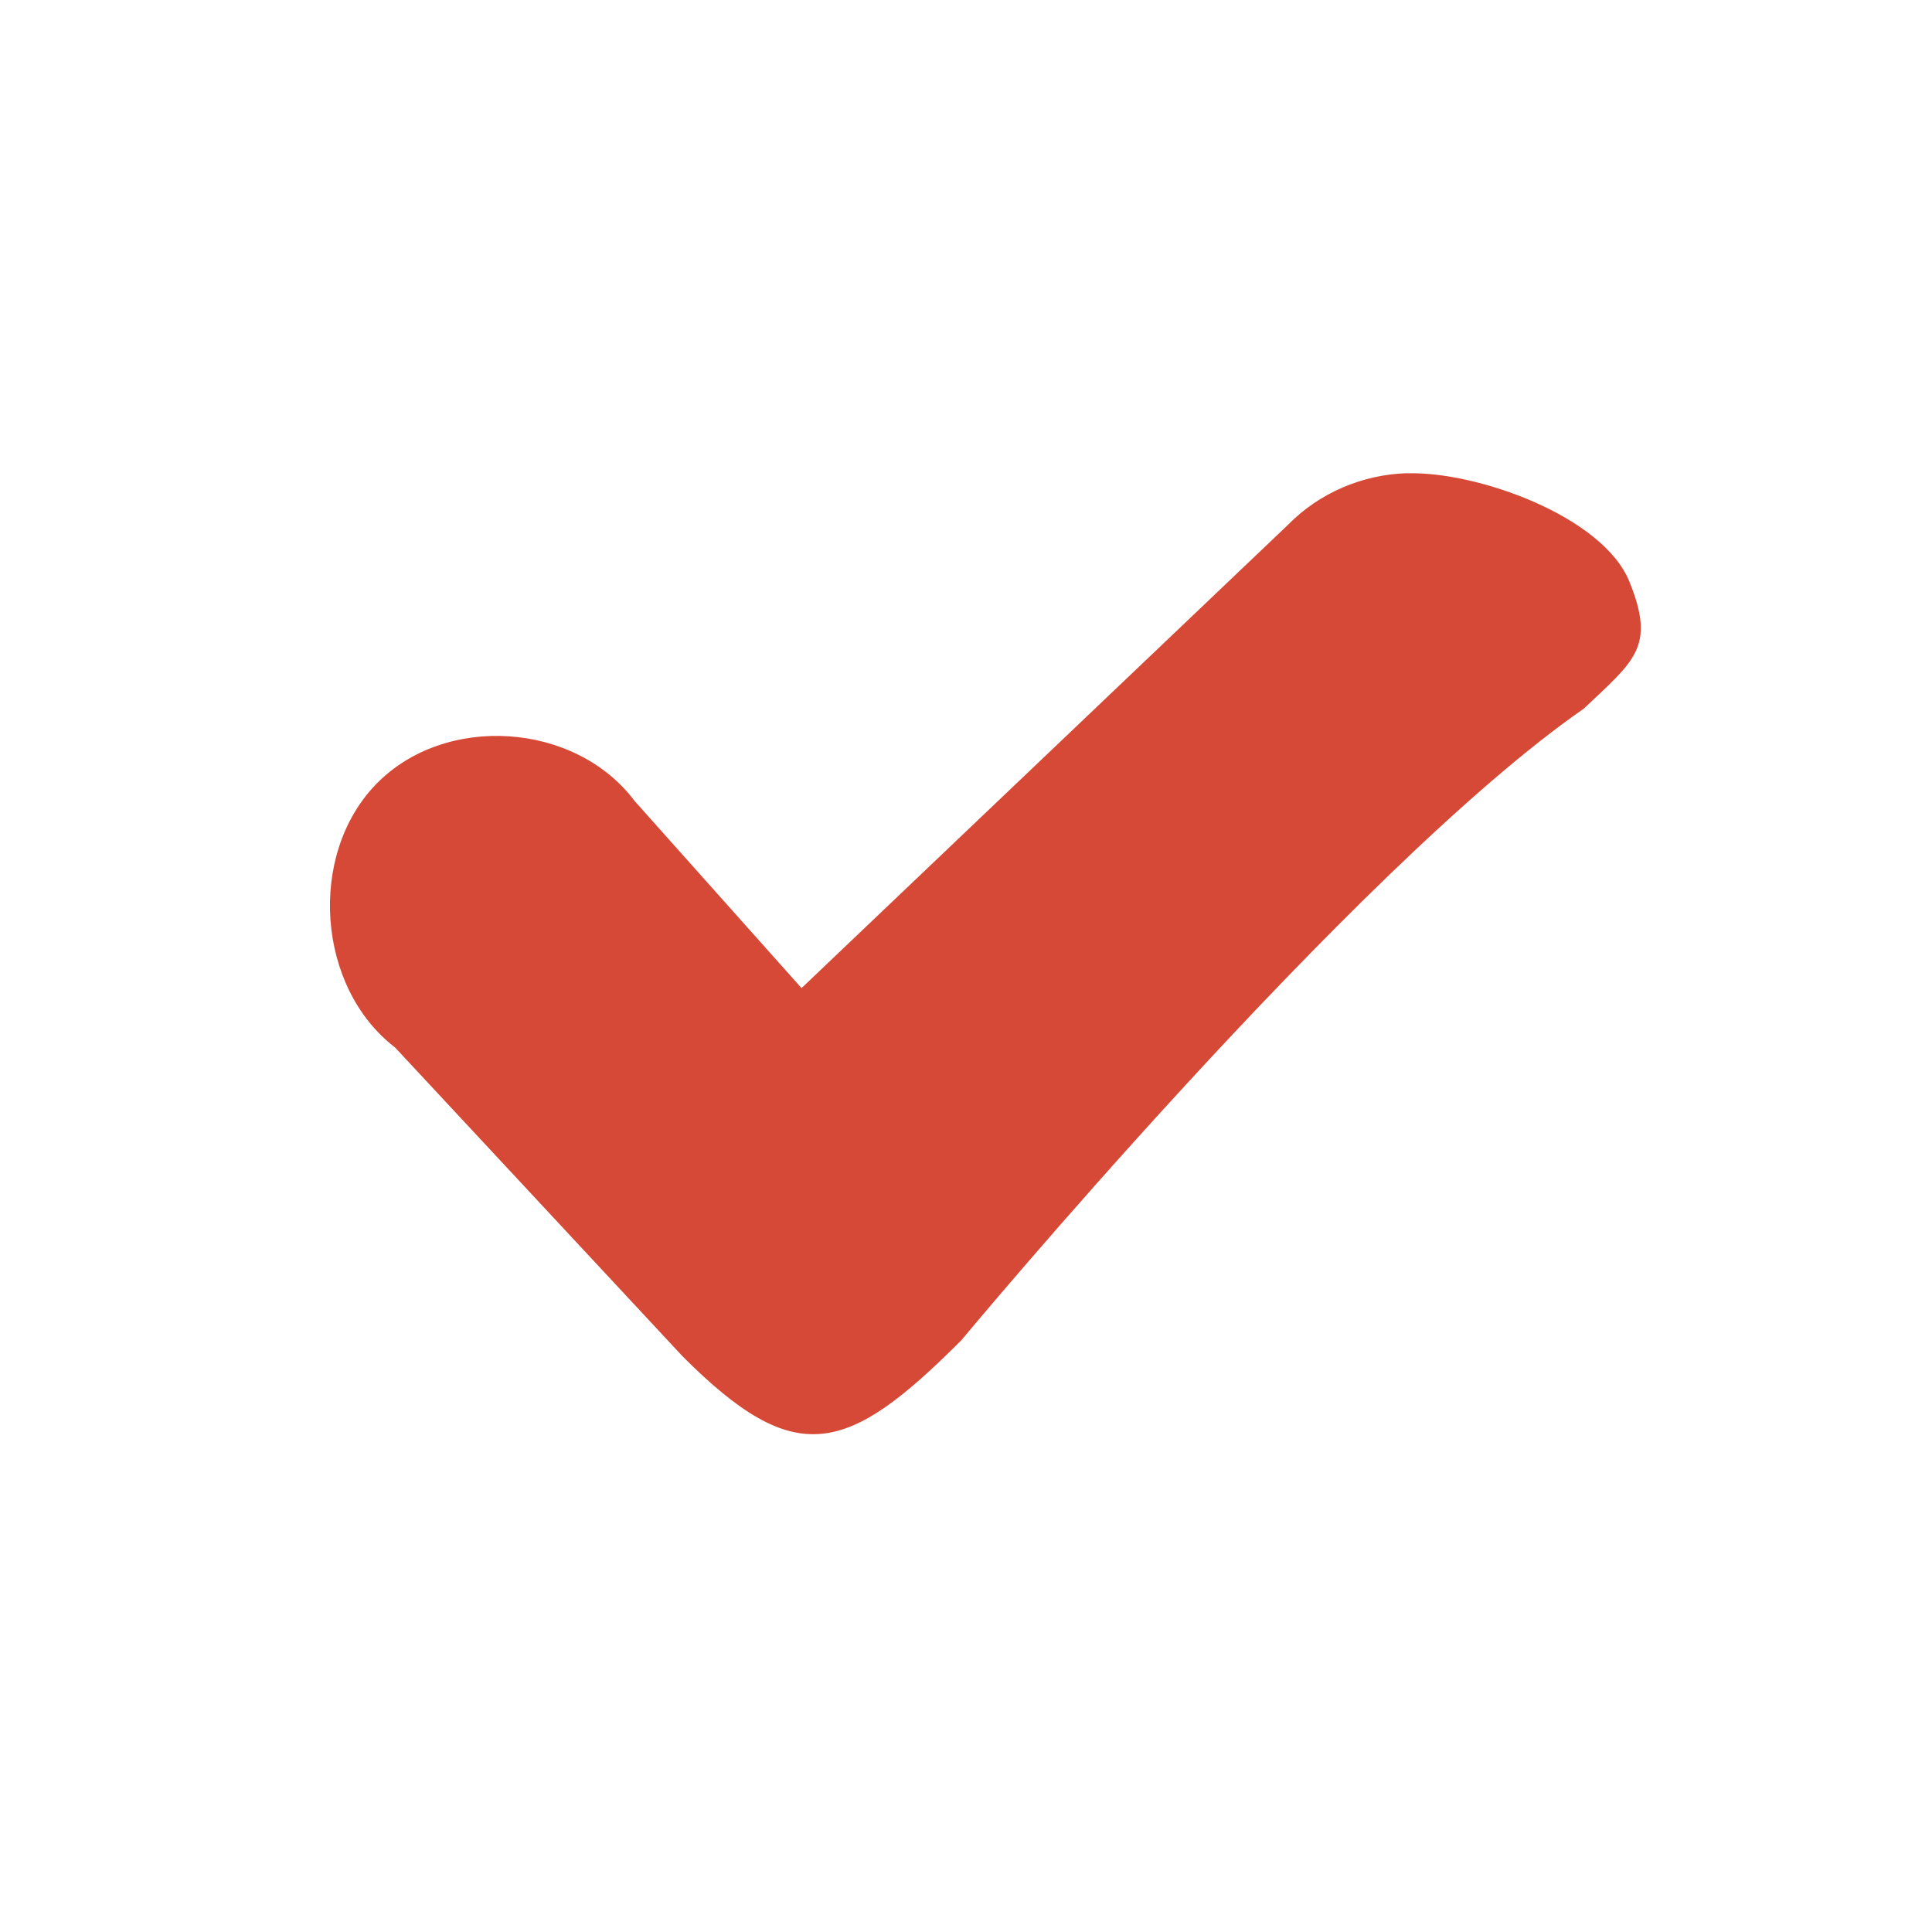
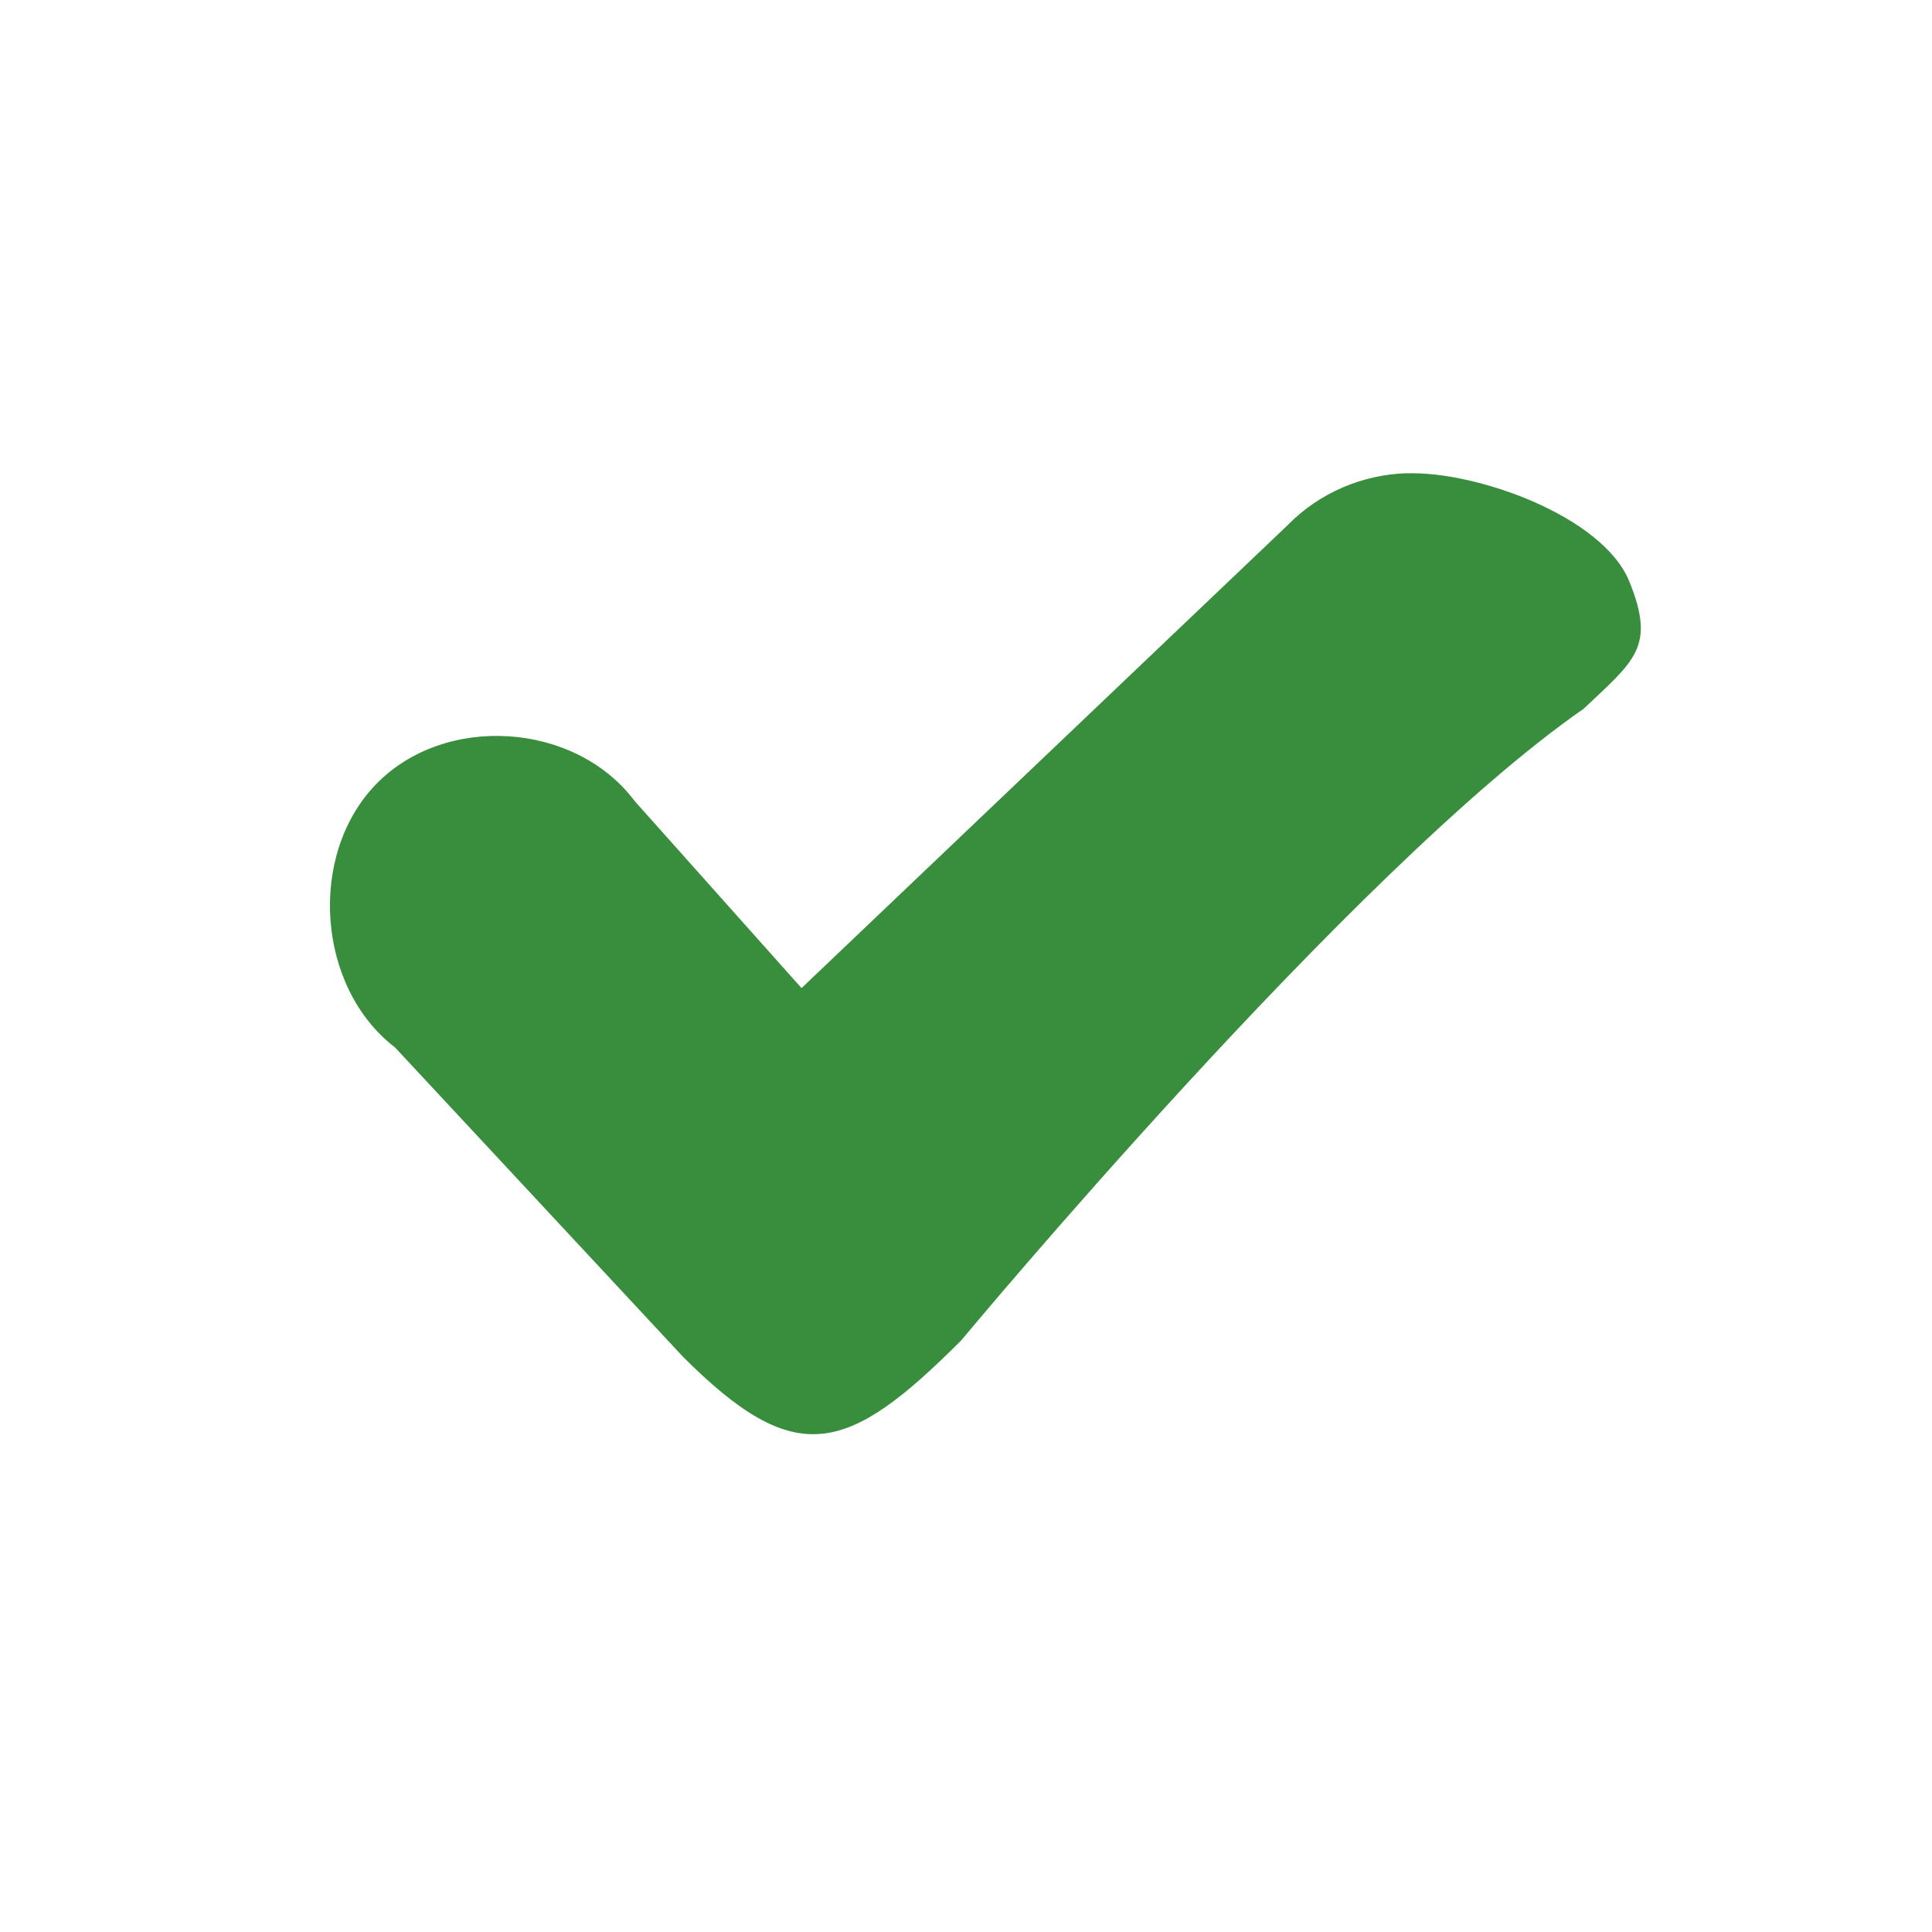
<svg xmlns="http://www.w3.org/2000/svg" viewBox="0 0 16 16">
  <g transform="translate(0 -1036.362)">
-     <path style="fill:#d64937;line-height:normal;color:#000" d="m 11.653,1040.281 c -0.366,0.01 -0.727,0.162 -0.986,0.427 l -4.029,3.837 -1.382,-1.549 c -0.492,-0.656 -1.571,-0.727 -2.141,-0.14 -0.57,0.587 -0.491,1.685 0.157,2.181 l 2.383,2.56 c 0.937,0.937 1.359,0.812 2.305,-0.134 0,0 3.25,-3.91 5.156,-5.232 0.421,-0.399 0.597,-0.51 0.378,-1.052 -0.219,-0.542 -1.266,-0.916 -1.841,-0.897 z" />
+     <path style="fill:#388e3c;line-height:normal;color:#000" d="m 11.653,1040.281 c -0.366,0.01 -0.727,0.162 -0.986,0.427 l -4.029,3.837 -1.382,-1.549 c -0.492,-0.656 -1.571,-0.727 -2.141,-0.14 -0.57,0.587 -0.491,1.685 0.157,2.181 l 2.383,2.56 c 0.937,0.937 1.359,0.812 2.305,-0.134 0,0 3.25,-3.91 5.156,-5.232 0.421,-0.399 0.597,-0.51 0.378,-1.052 -0.219,-0.542 -1.266,-0.916 -1.841,-0.897 z" />
  </g>
</svg>
